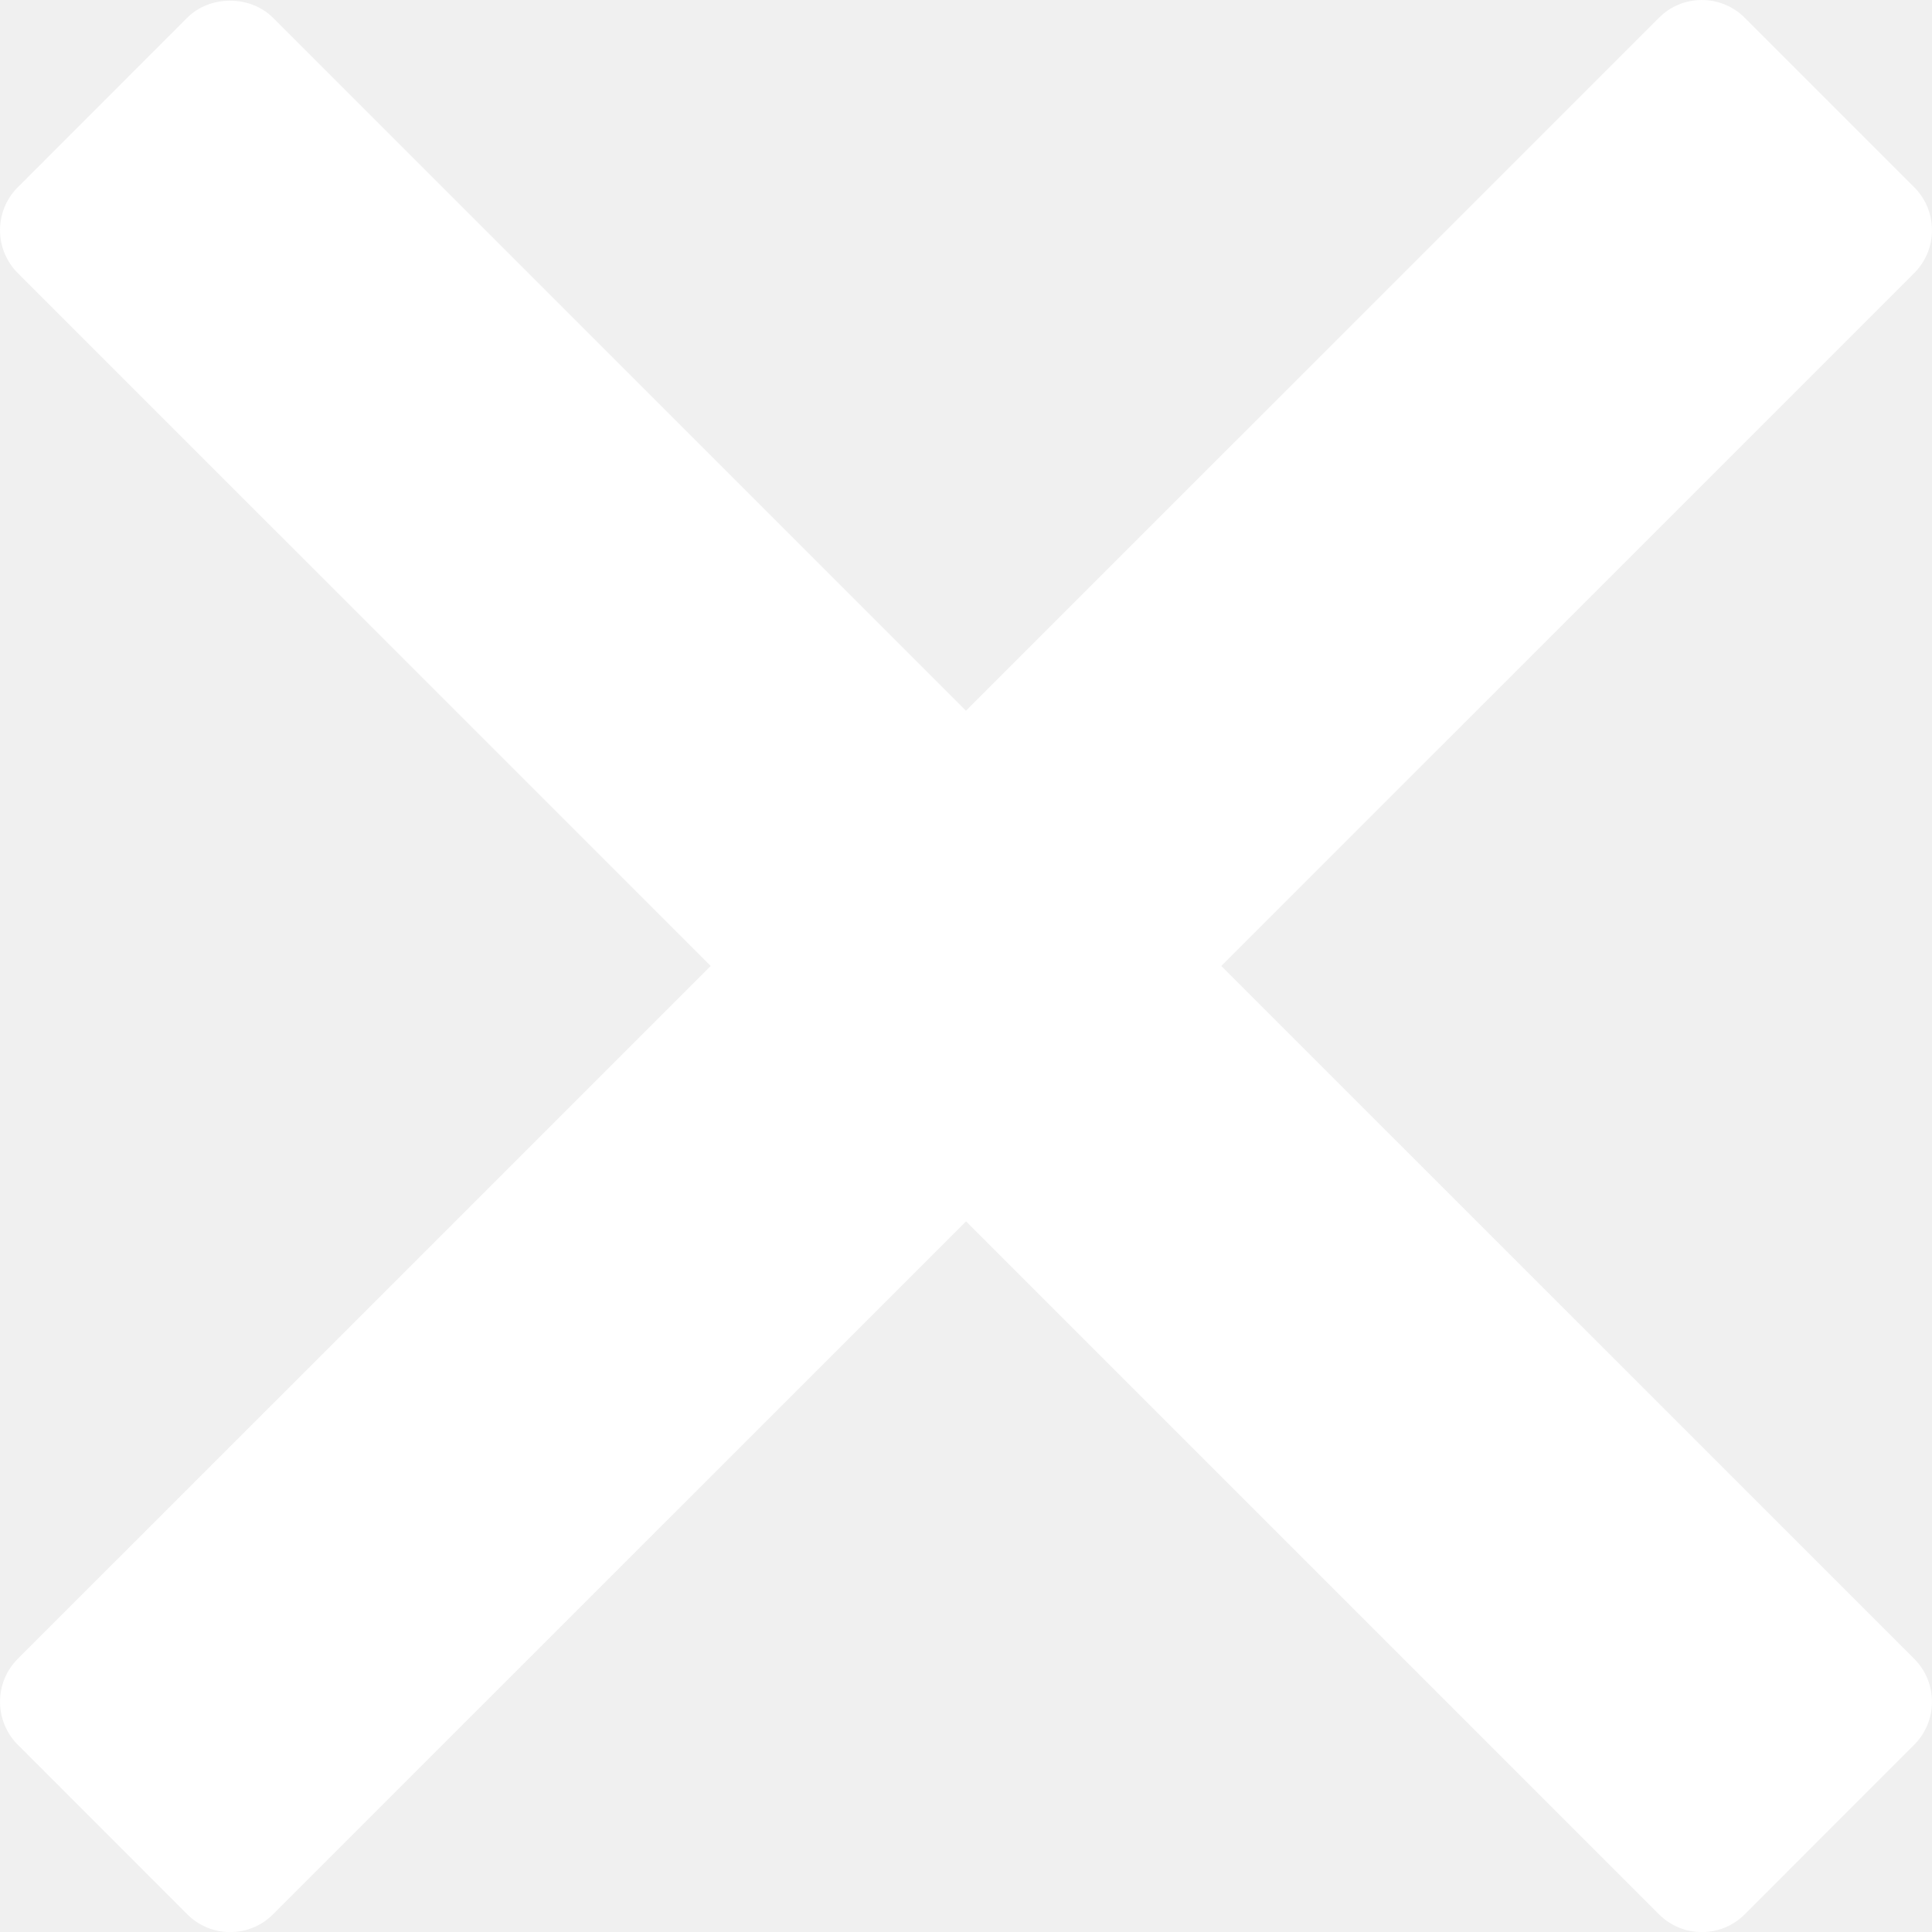
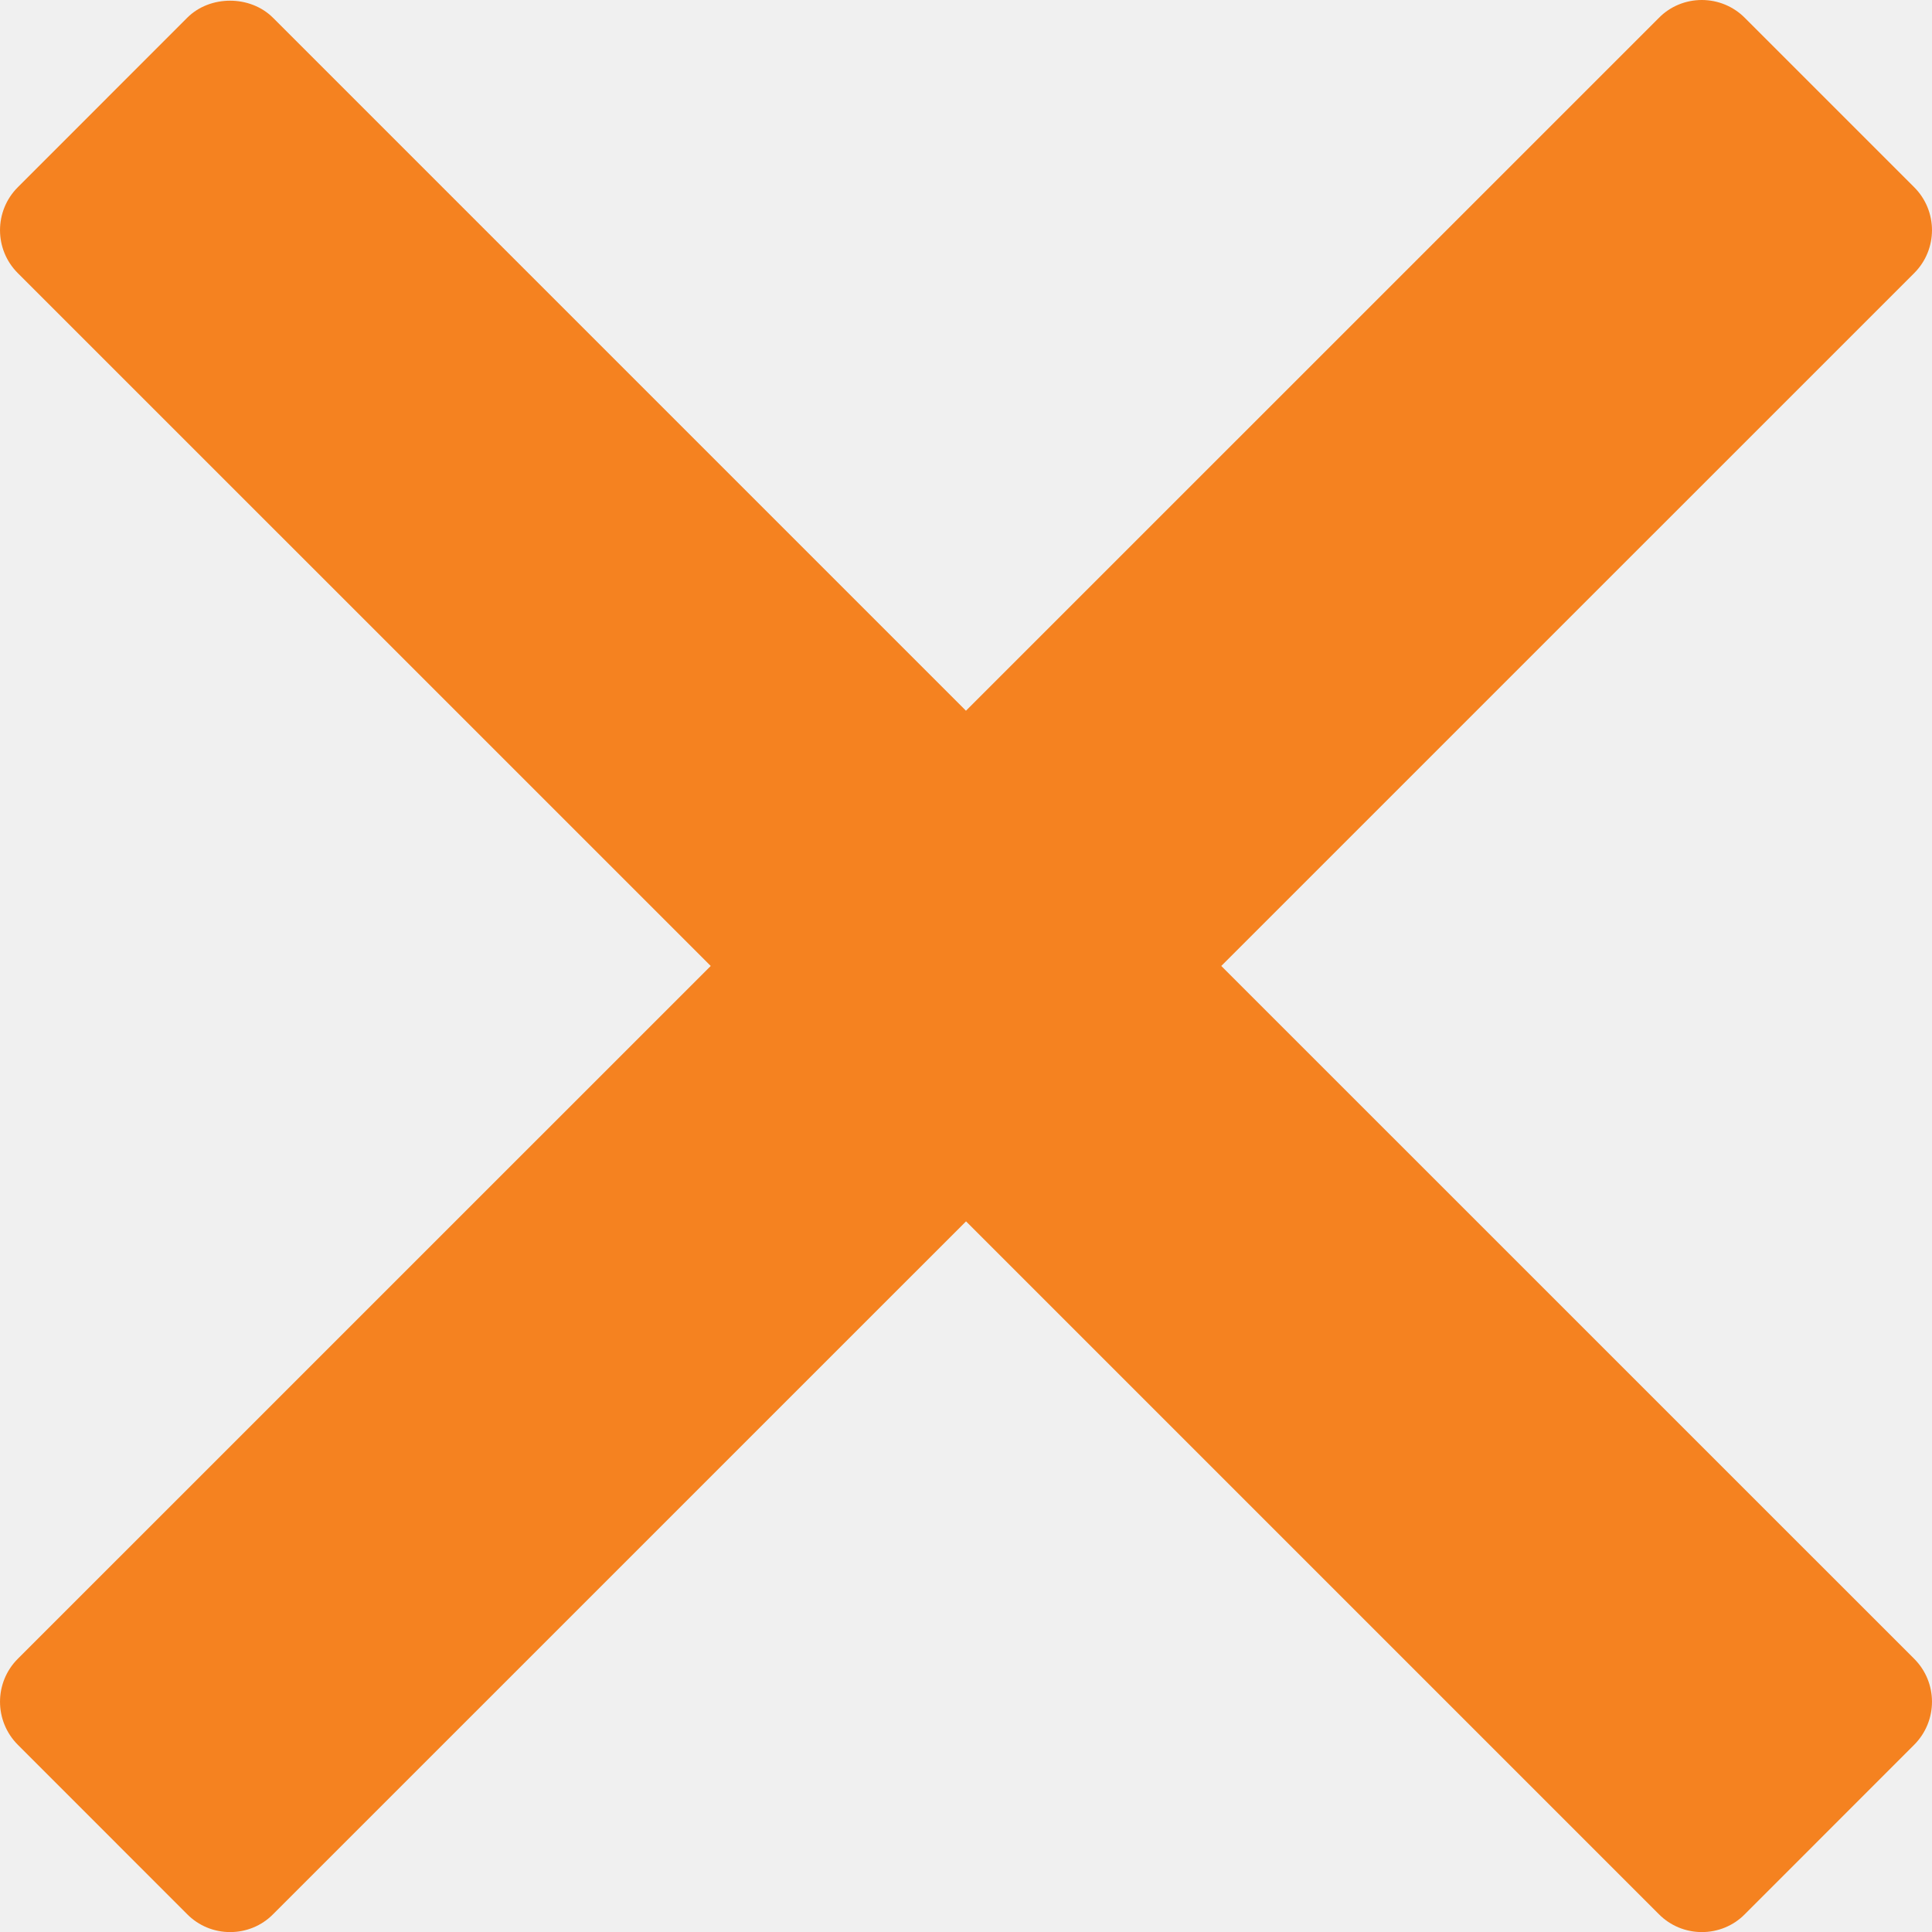
<svg xmlns="http://www.w3.org/2000/svg" version="1.0" id="Layer_1" x="0px" y="0px" width="23.867px" height="23.867px" viewBox="0 0 23.867 23.867" enable-background="new 0 0 23.867 23.867" xml:space="preserve">
-   <path fill="#FFFFFF" d="M15.087,11.933l8.56-8.559c0.293-0.293,0.293-0.768,0-1.061L21.554,0.22C21.414,0.079,21.223,0,21.023,0 c-0.199,0-0.391,0.079-0.529,0.22l-8.561,8.56l-8.56-8.56c-0.282-0.282-0.78-0.282-1.061,0L0.22,2.313 c-0.293,0.293-0.293,0.768,0,1.061l8.56,8.559l-8.56,8.559c-0.293,0.293-0.293,0.768,0,1.062l2.093,2.094 c0.141,0.142,0.331,0.22,0.53,0.22c0.199,0,0.39-0.078,0.53-0.22l8.561-8.56l8.56,8.56c0.141,0.142,0.332,0.22,0.53,0.22 c0.199,0,0.39-0.078,0.53-0.22l2.093-2.094c0.293-0.294,0.293-0.769,0-1.062L15.087,11.933z" />
+   <path fill="#f58220" d="M15.087,11.933l8.56-8.559c0.293-0.293,0.293-0.768,0-1.061L21.554,0.22C21.414,0.079,21.223,0,21.023,0 c-0.199,0-0.391,0.079-0.529,0.22l-8.561,8.56l-8.56-8.56c-0.282-0.282-0.78-0.282-1.061,0L0.22,2.313 c-0.293,0.293-0.293,0.768,0,1.061l8.56,8.559l-8.56,8.559c-0.293,0.293-0.293,0.768,0,1.062l2.093,2.094 c0.141,0.142,0.331,0.22,0.53,0.22c0.199,0,0.39-0.078,0.53-0.22l8.561-8.56l8.56,8.56c0.141,0.142,0.332,0.22,0.53,0.22 c0.199,0,0.39-0.078,0.53-0.22l2.093-2.094c0.293-0.294,0.293-0.769,0-1.062L15.087,11.933z" />
</svg>
